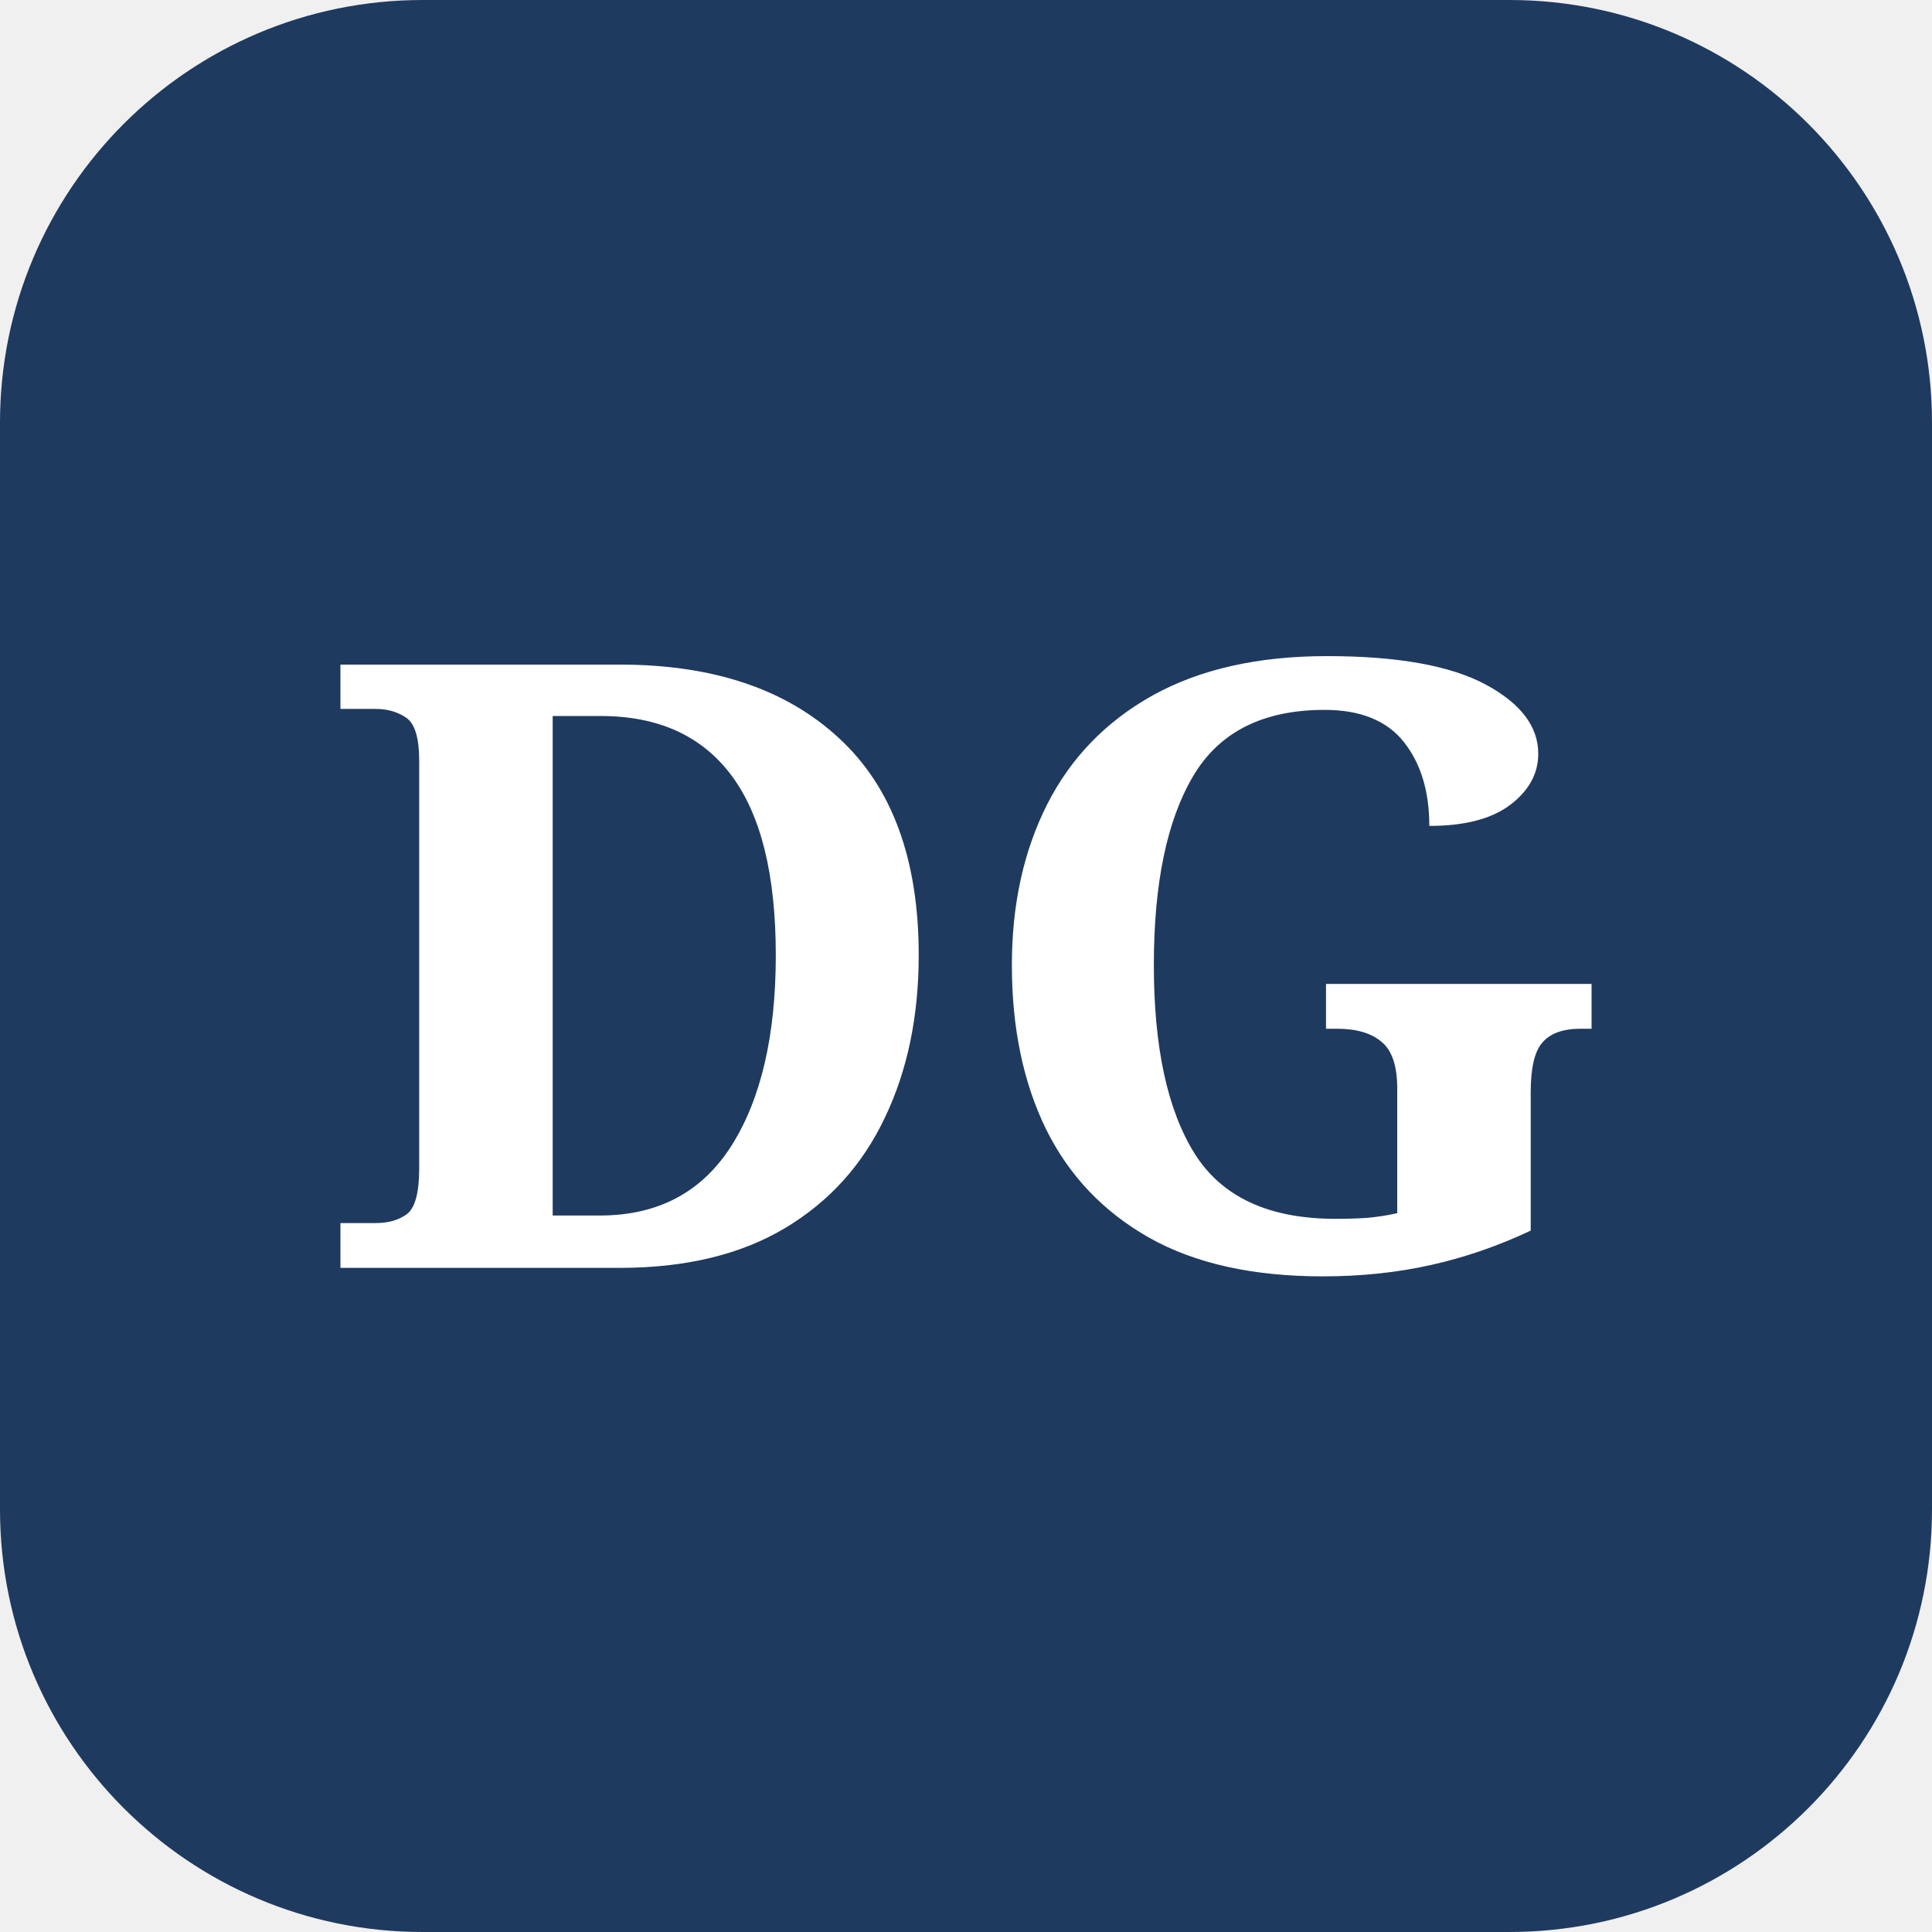
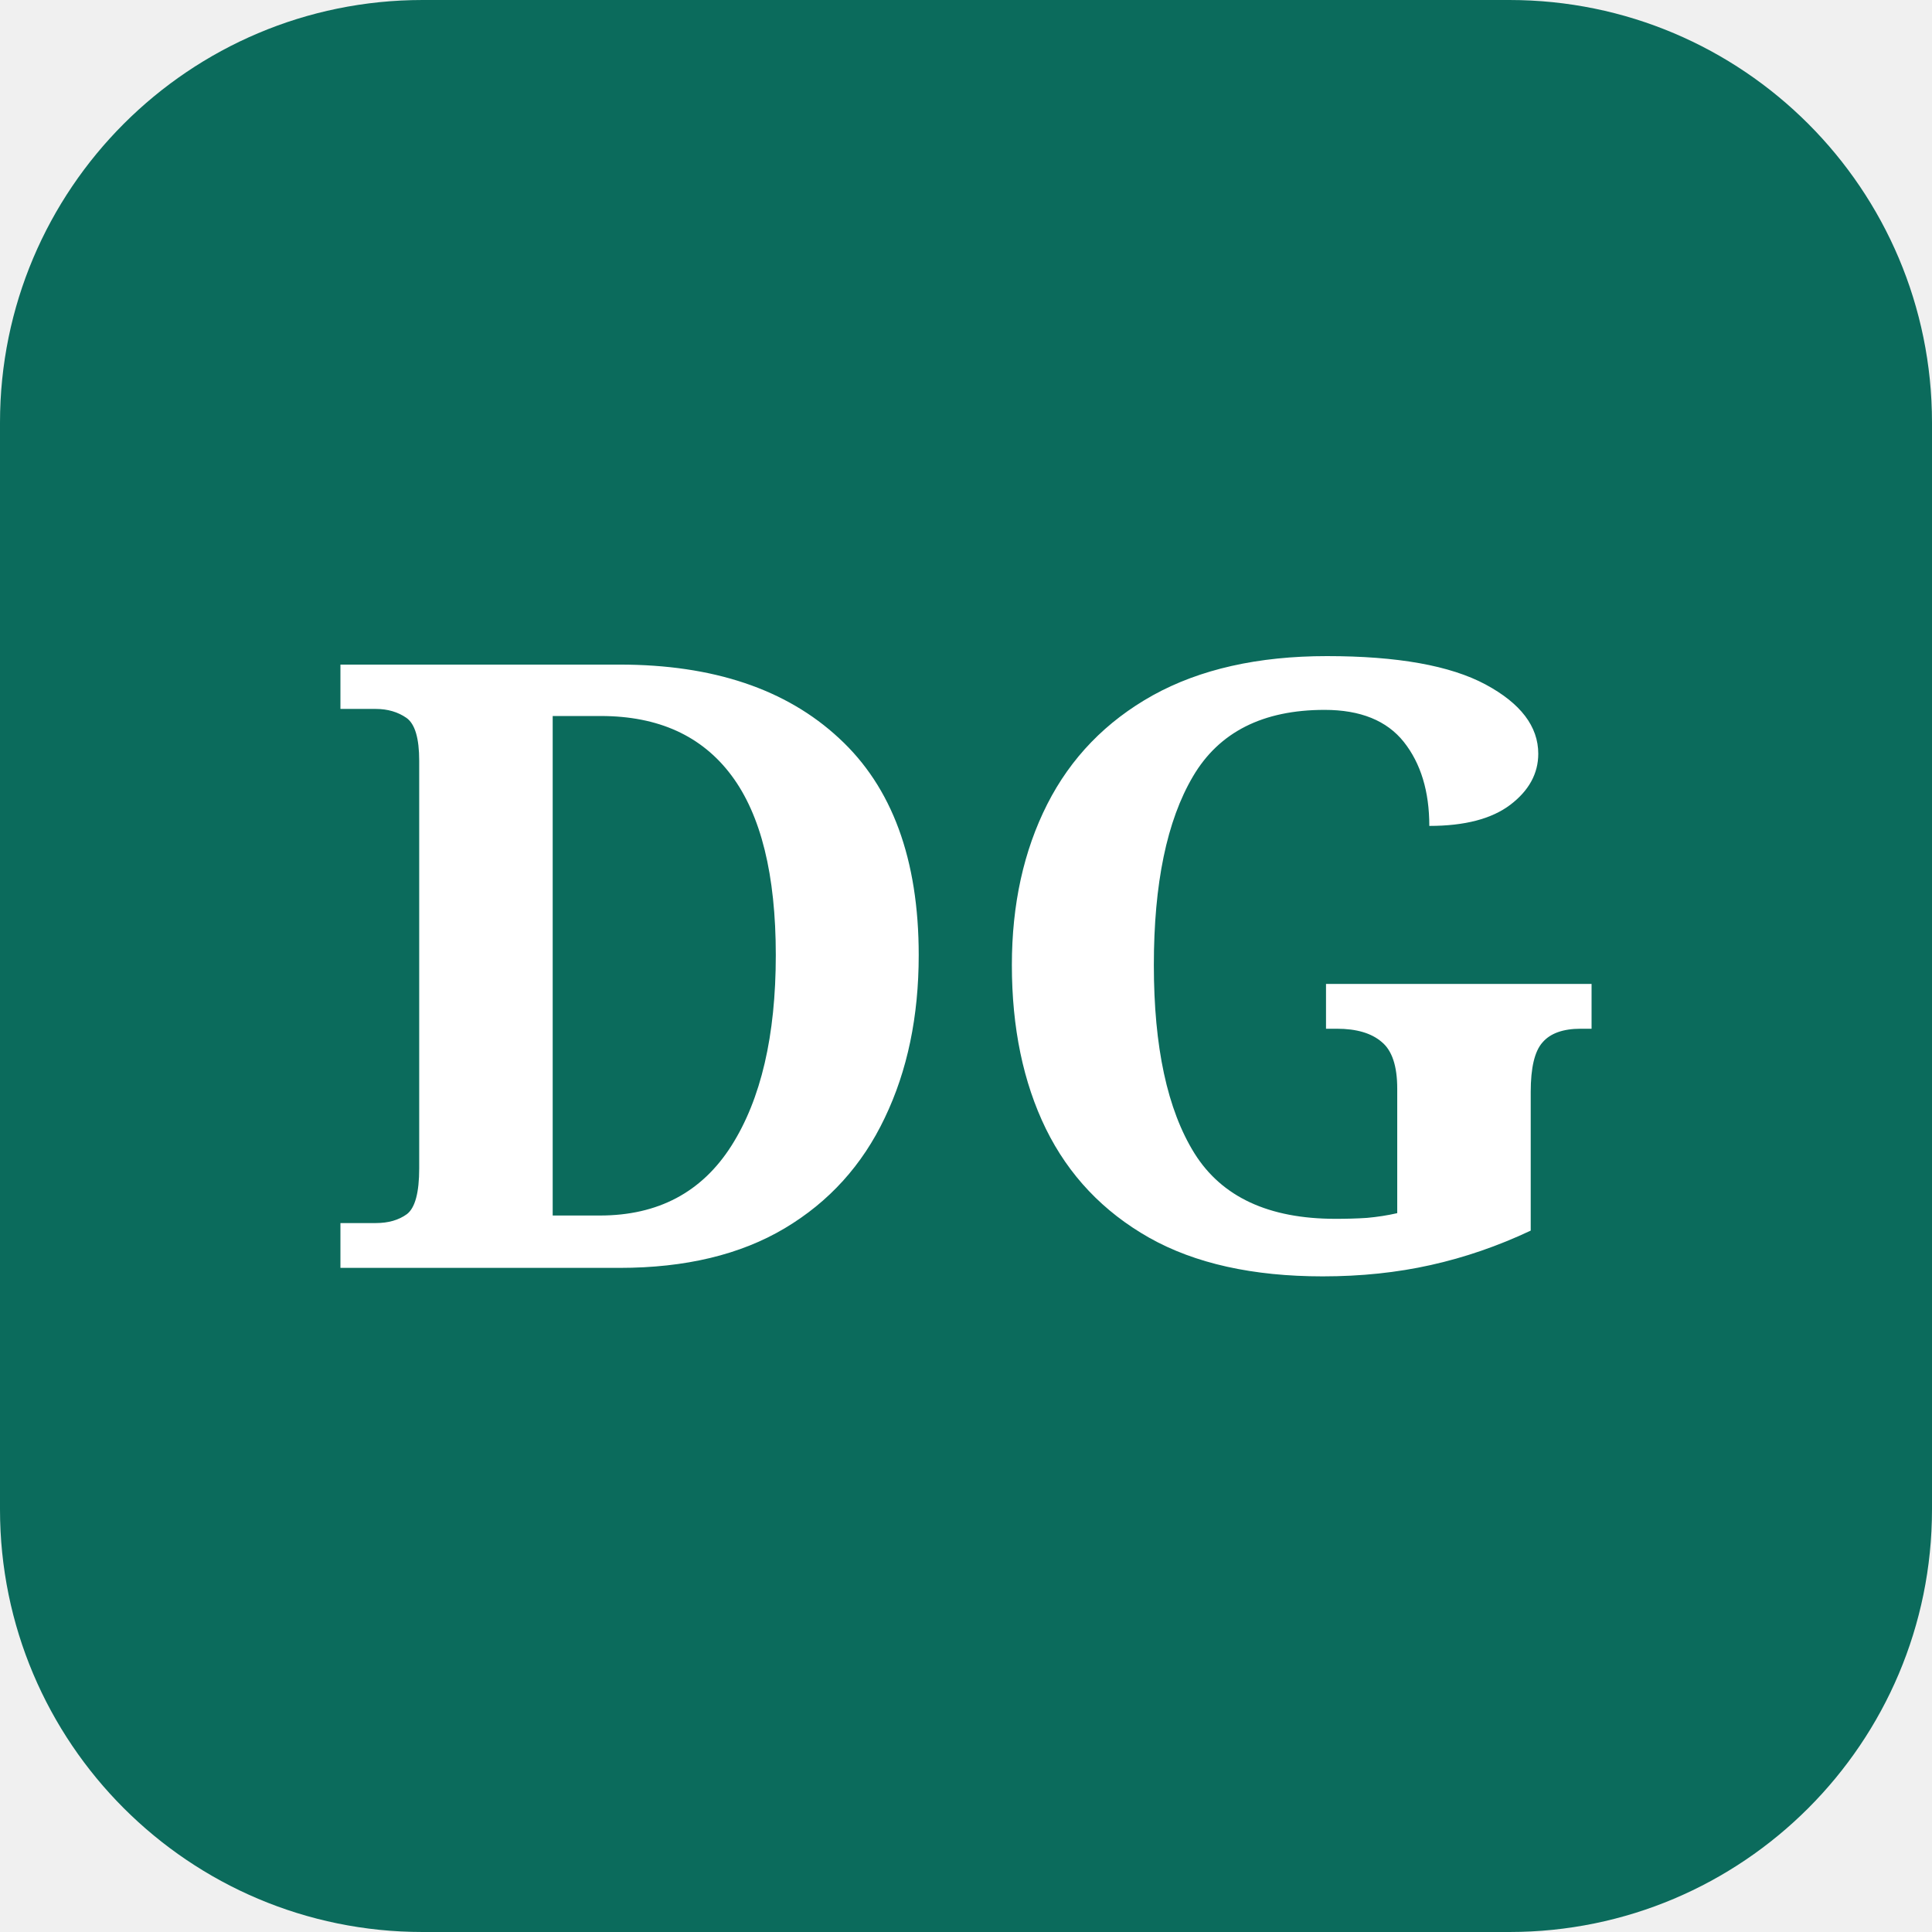
<svg xmlns="http://www.w3.org/2000/svg" viewBox="0 0 64 64">
-   <rect width="64" height="64" rx="14" fill="#1f3a5f" />
+   <rect width="64" height="64" rx="14" fill="#0b6b5c" />
  <text x="32" y="42" font-family="Georgia, serif" font-size="28" font-weight="700" fill="#ffffff" text-anchor="middle">DG</text>
</svg>
